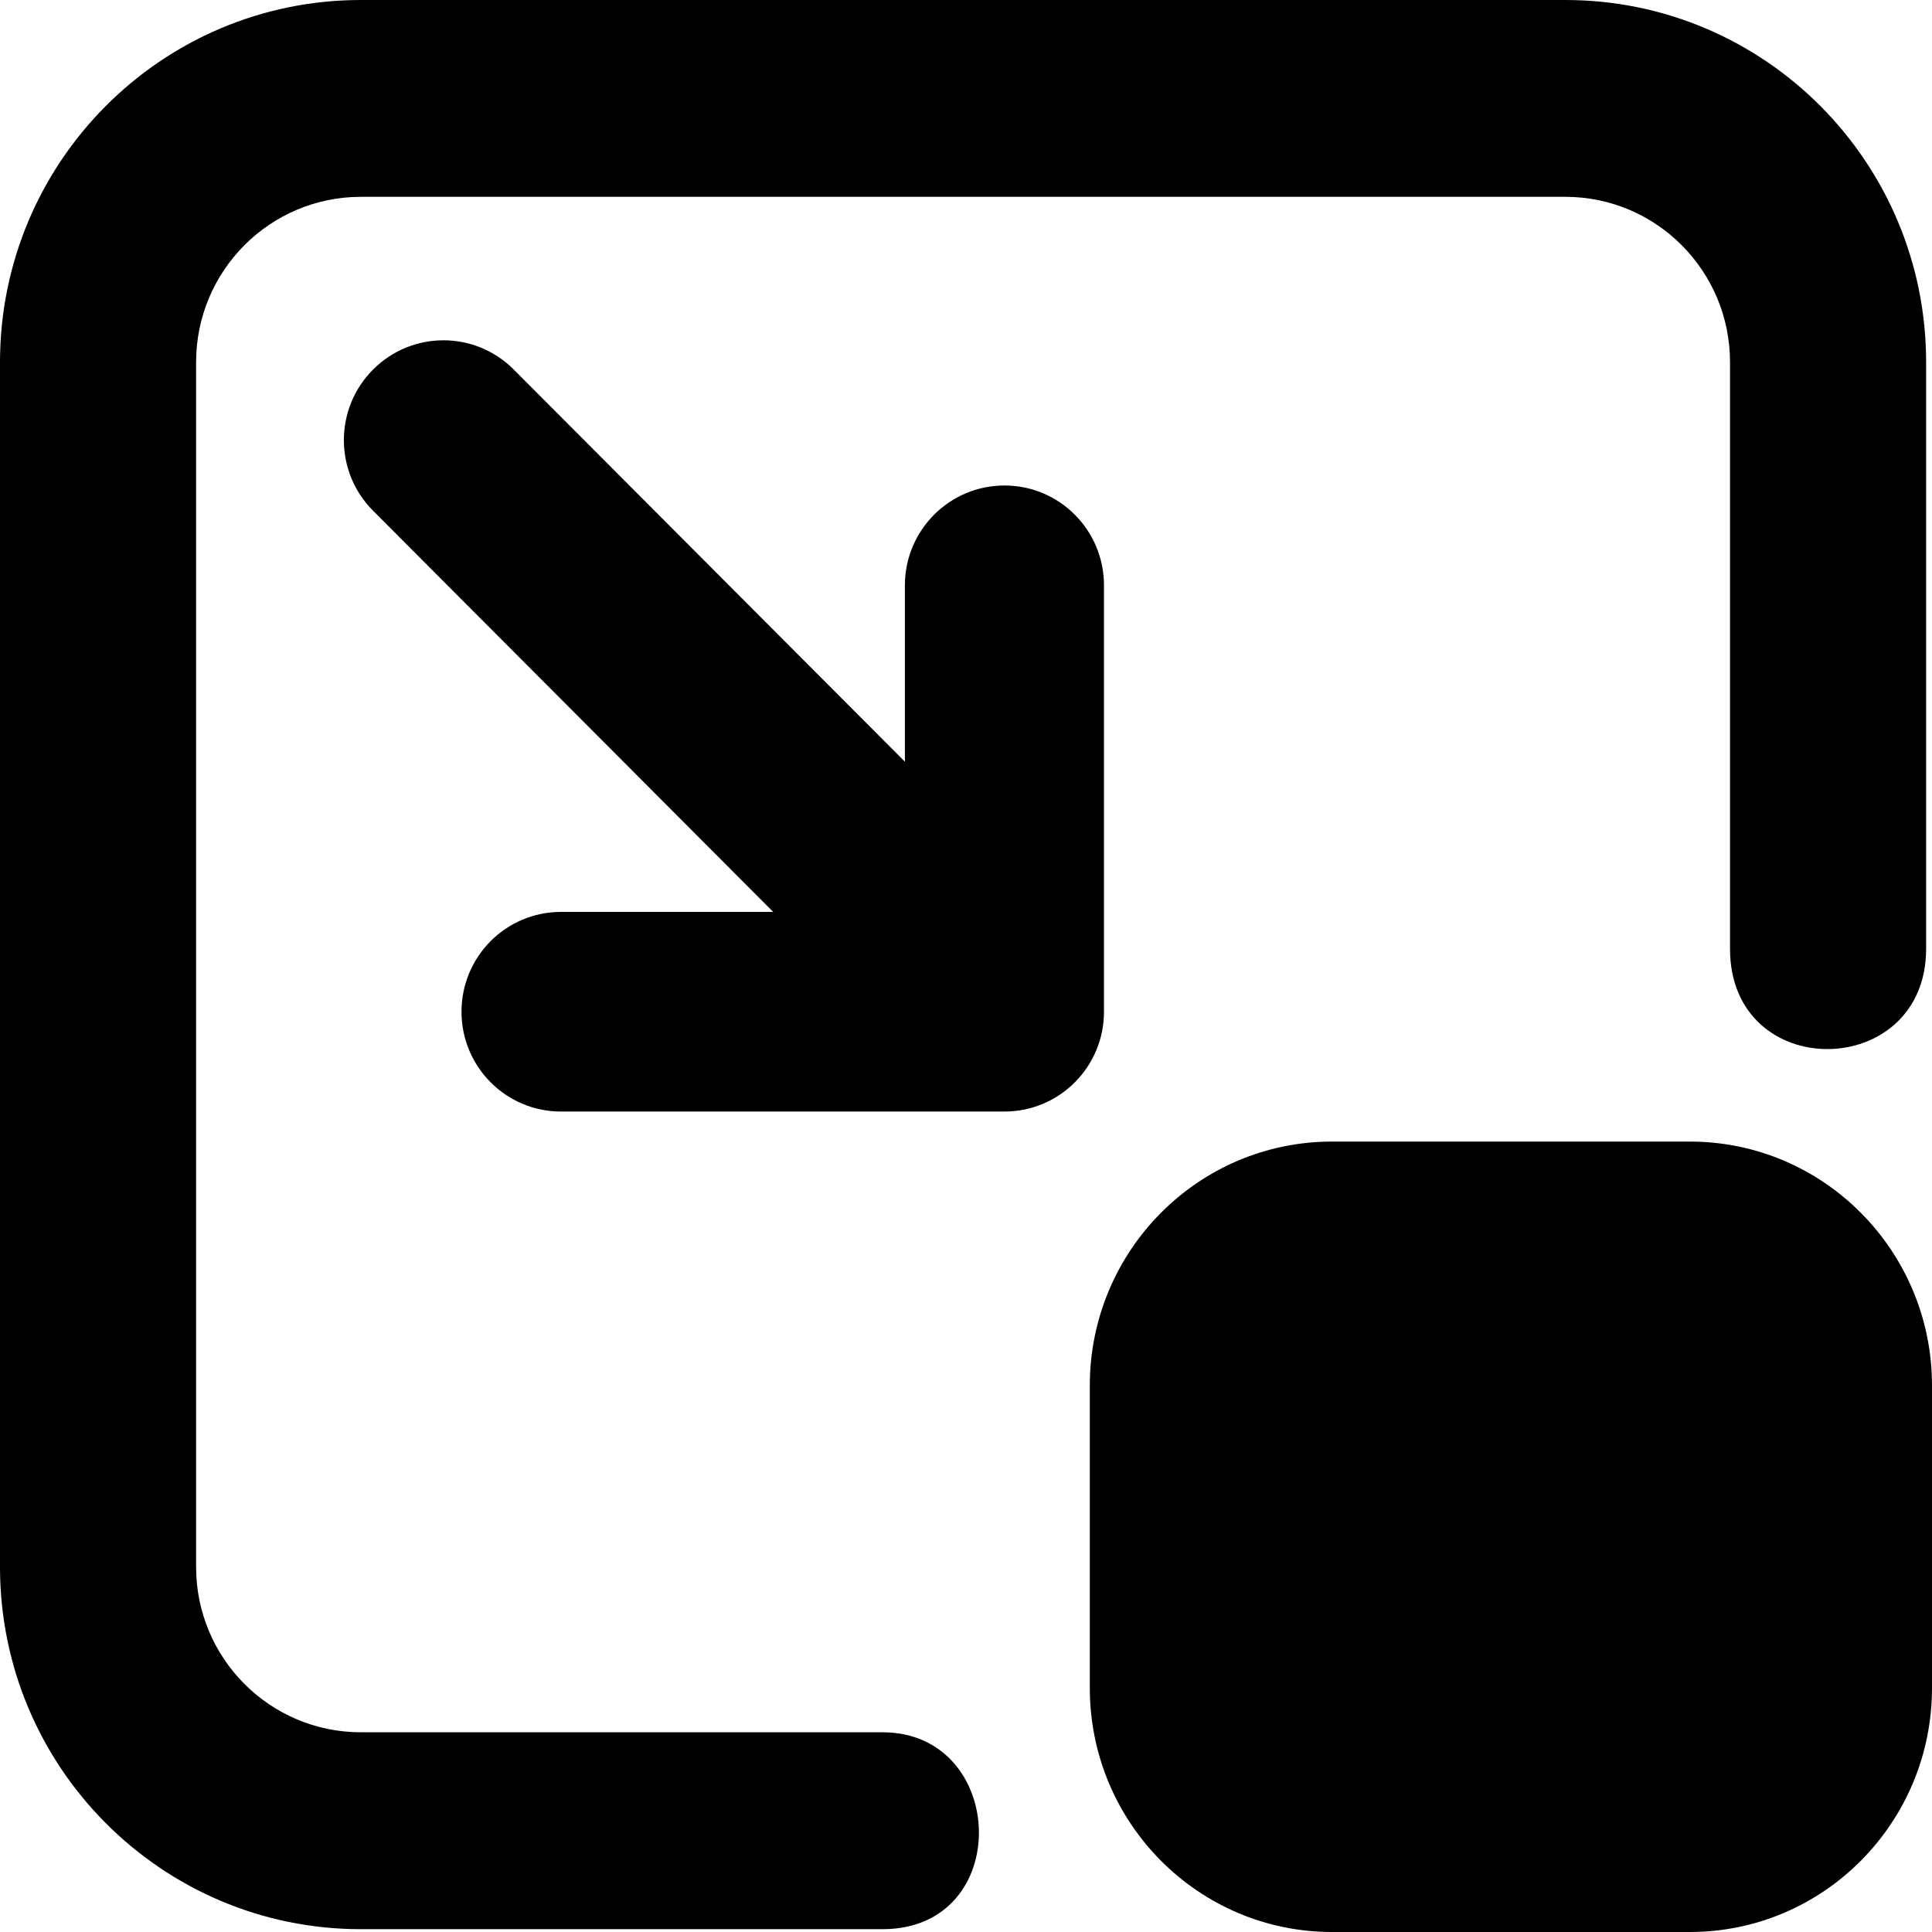
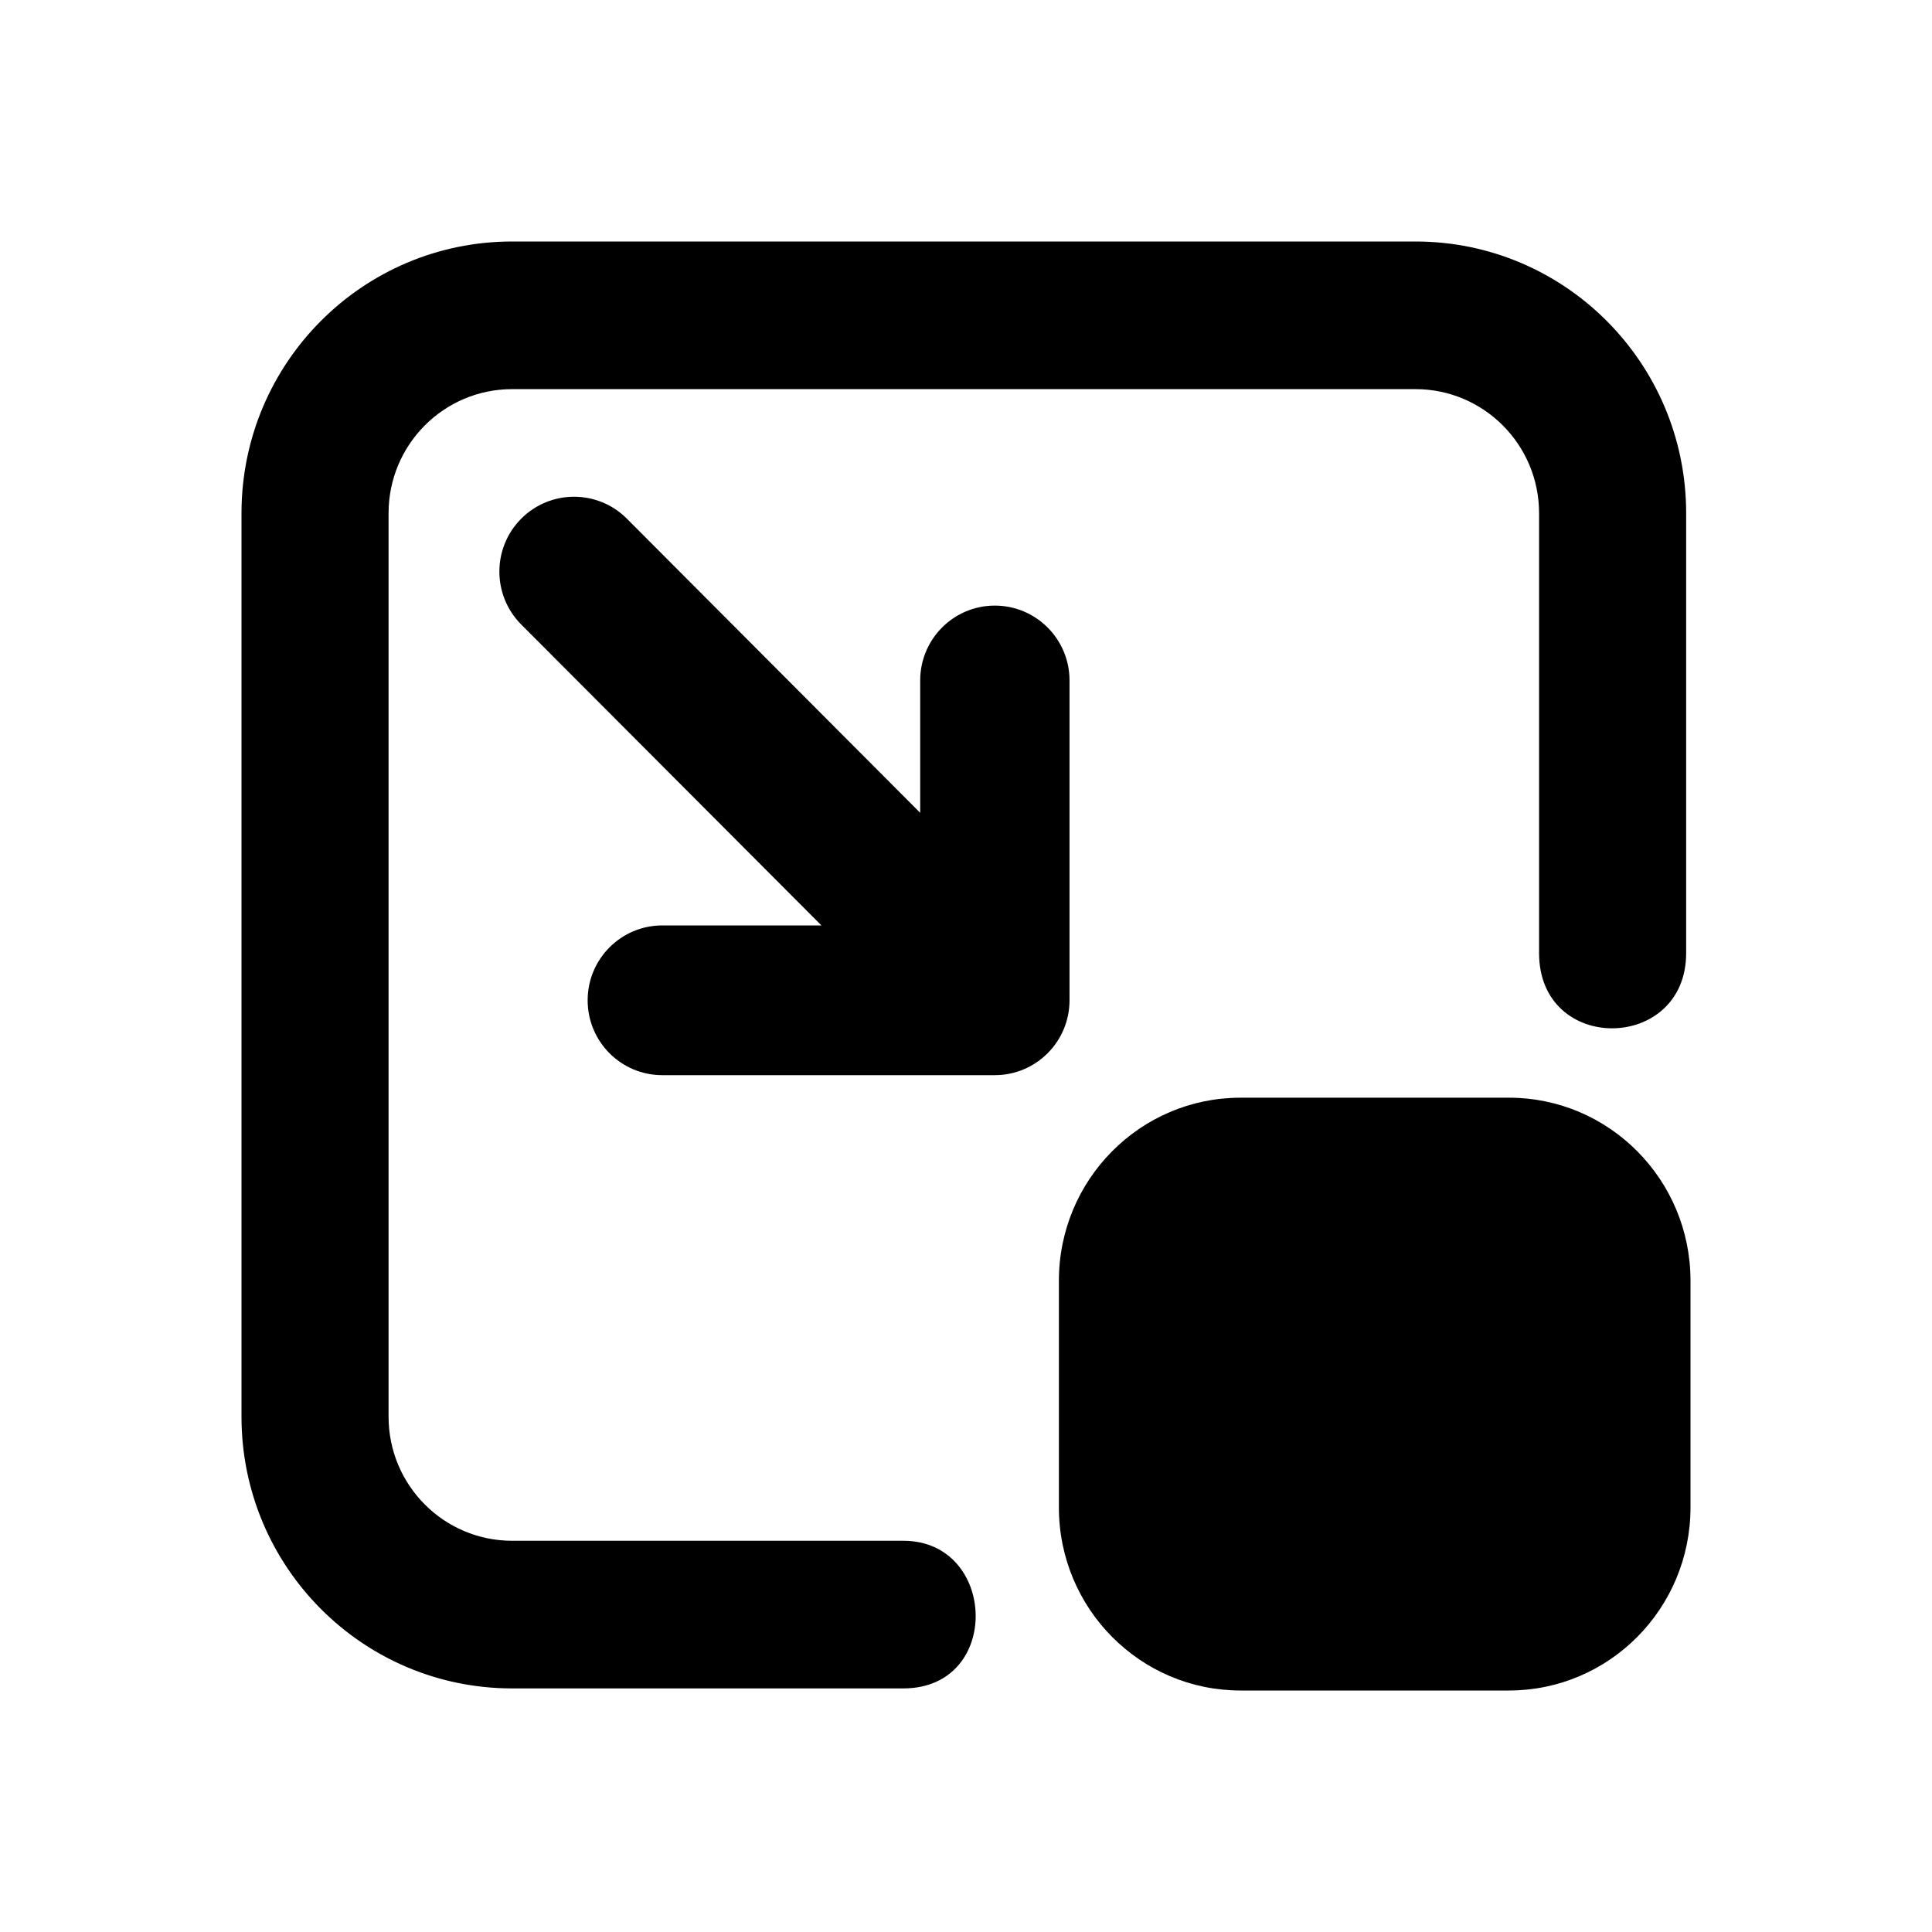
<svg xmlns="http://www.w3.org/2000/svg" width="24" height="24" viewBox="0 0 24 24" fill="none">
-   <path d="M20.992 14.181C22.653 14.181 24 15.538 24 17.212V20.968C24 22.643 22.653 24 20.992 24H16.547C14.885 24 13.538 22.643 13.538 20.968V17.212C13.538 15.538 14.885 14.181 16.547 14.181H20.992Z" fill="black" />
-   <path d="M19.445 0C21.921 0 23.927 2.014 23.927 4.5C23.927 4.5 23.927 10.143 23.927 11.787C23.927 13.43 21.491 13.464 21.491 11.787C21.491 10.109 21.491 4.5 21.491 4.5C21.491 3.365 20.575 2.445 19.445 2.445H4.483C3.352 2.445 2.436 3.365 2.436 4.5V19.465C2.436 20.6 3.352 21.519 4.483 21.519C4.483 21.519 9.409 21.519 10.963 21.519C12.517 21.519 12.602 23.965 10.963 23.965C9.324 23.965 4.483 23.965 4.483 23.965C2.007 23.965 0 21.95 0 19.465V4.5C0 2.014 2.007 0 4.483 0H19.445Z" fill="black" />
-   <path d="M4.634 4.591C5.117 4.106 5.9 4.106 6.382 4.591L11.241 9.462V7.271C11.241 6.586 11.795 6.031 12.478 6.031C13.161 6.031 13.714 6.586 13.714 7.271V12.568C13.714 13.253 13.161 13.808 12.478 13.808H6.969C6.286 13.808 5.733 13.253 5.733 12.568C5.733 11.883 6.286 11.328 6.969 11.328H9.605L4.634 6.344C4.151 5.86 4.151 5.075 4.634 4.591Z" fill="black" />
+   <path d="M18.744 13.636C19.99 13.636 21 14.654 21 15.909V18.726C21 19.982 19.99 21 18.744 21H15.41C14.164 21 13.154 19.982 13.154 18.726V15.909C13.154 14.654 14.164 13.636 15.41 13.636H18.744Z" fill="black" />
+   <path d="M17.584 3C19.44 3 20.946 4.511 20.946 6.375C20.946 6.375 20.946 10.607 20.946 11.84C20.946 13.073 19.119 13.098 19.119 11.84C19.119 10.582 19.119 6.375 19.119 6.375C19.119 5.524 18.431 4.834 17.584 4.834H6.362C5.514 4.834 4.827 5.524 4.827 6.375V17.599C4.827 18.45 5.514 19.14 6.362 19.14C6.362 19.14 10.057 19.14 11.222 19.14C12.388 19.14 12.451 20.974 11.222 20.974C9.993 20.974 6.362 20.974 6.362 20.974C4.505 20.974 3 19.463 3 17.599V6.375C3 4.511 4.505 3 6.362 3H17.584Z" fill="black" />
+   <path d="M6.475 6.443C6.837 6.08 7.425 6.08 7.787 6.443L11.431 10.097V8.453C11.431 7.939 11.846 7.523 12.358 7.523C12.87 7.523 13.286 7.939 13.286 8.453V12.426C13.286 12.94 12.87 13.356 12.358 13.356H8.227C7.715 13.356 7.3 12.94 7.3 12.426C7.3 11.913 7.715 11.496 8.227 11.496H10.204L6.475 7.758C6.113 7.395 6.113 6.806 6.475 6.443Z" fill="black" />
</svg>
